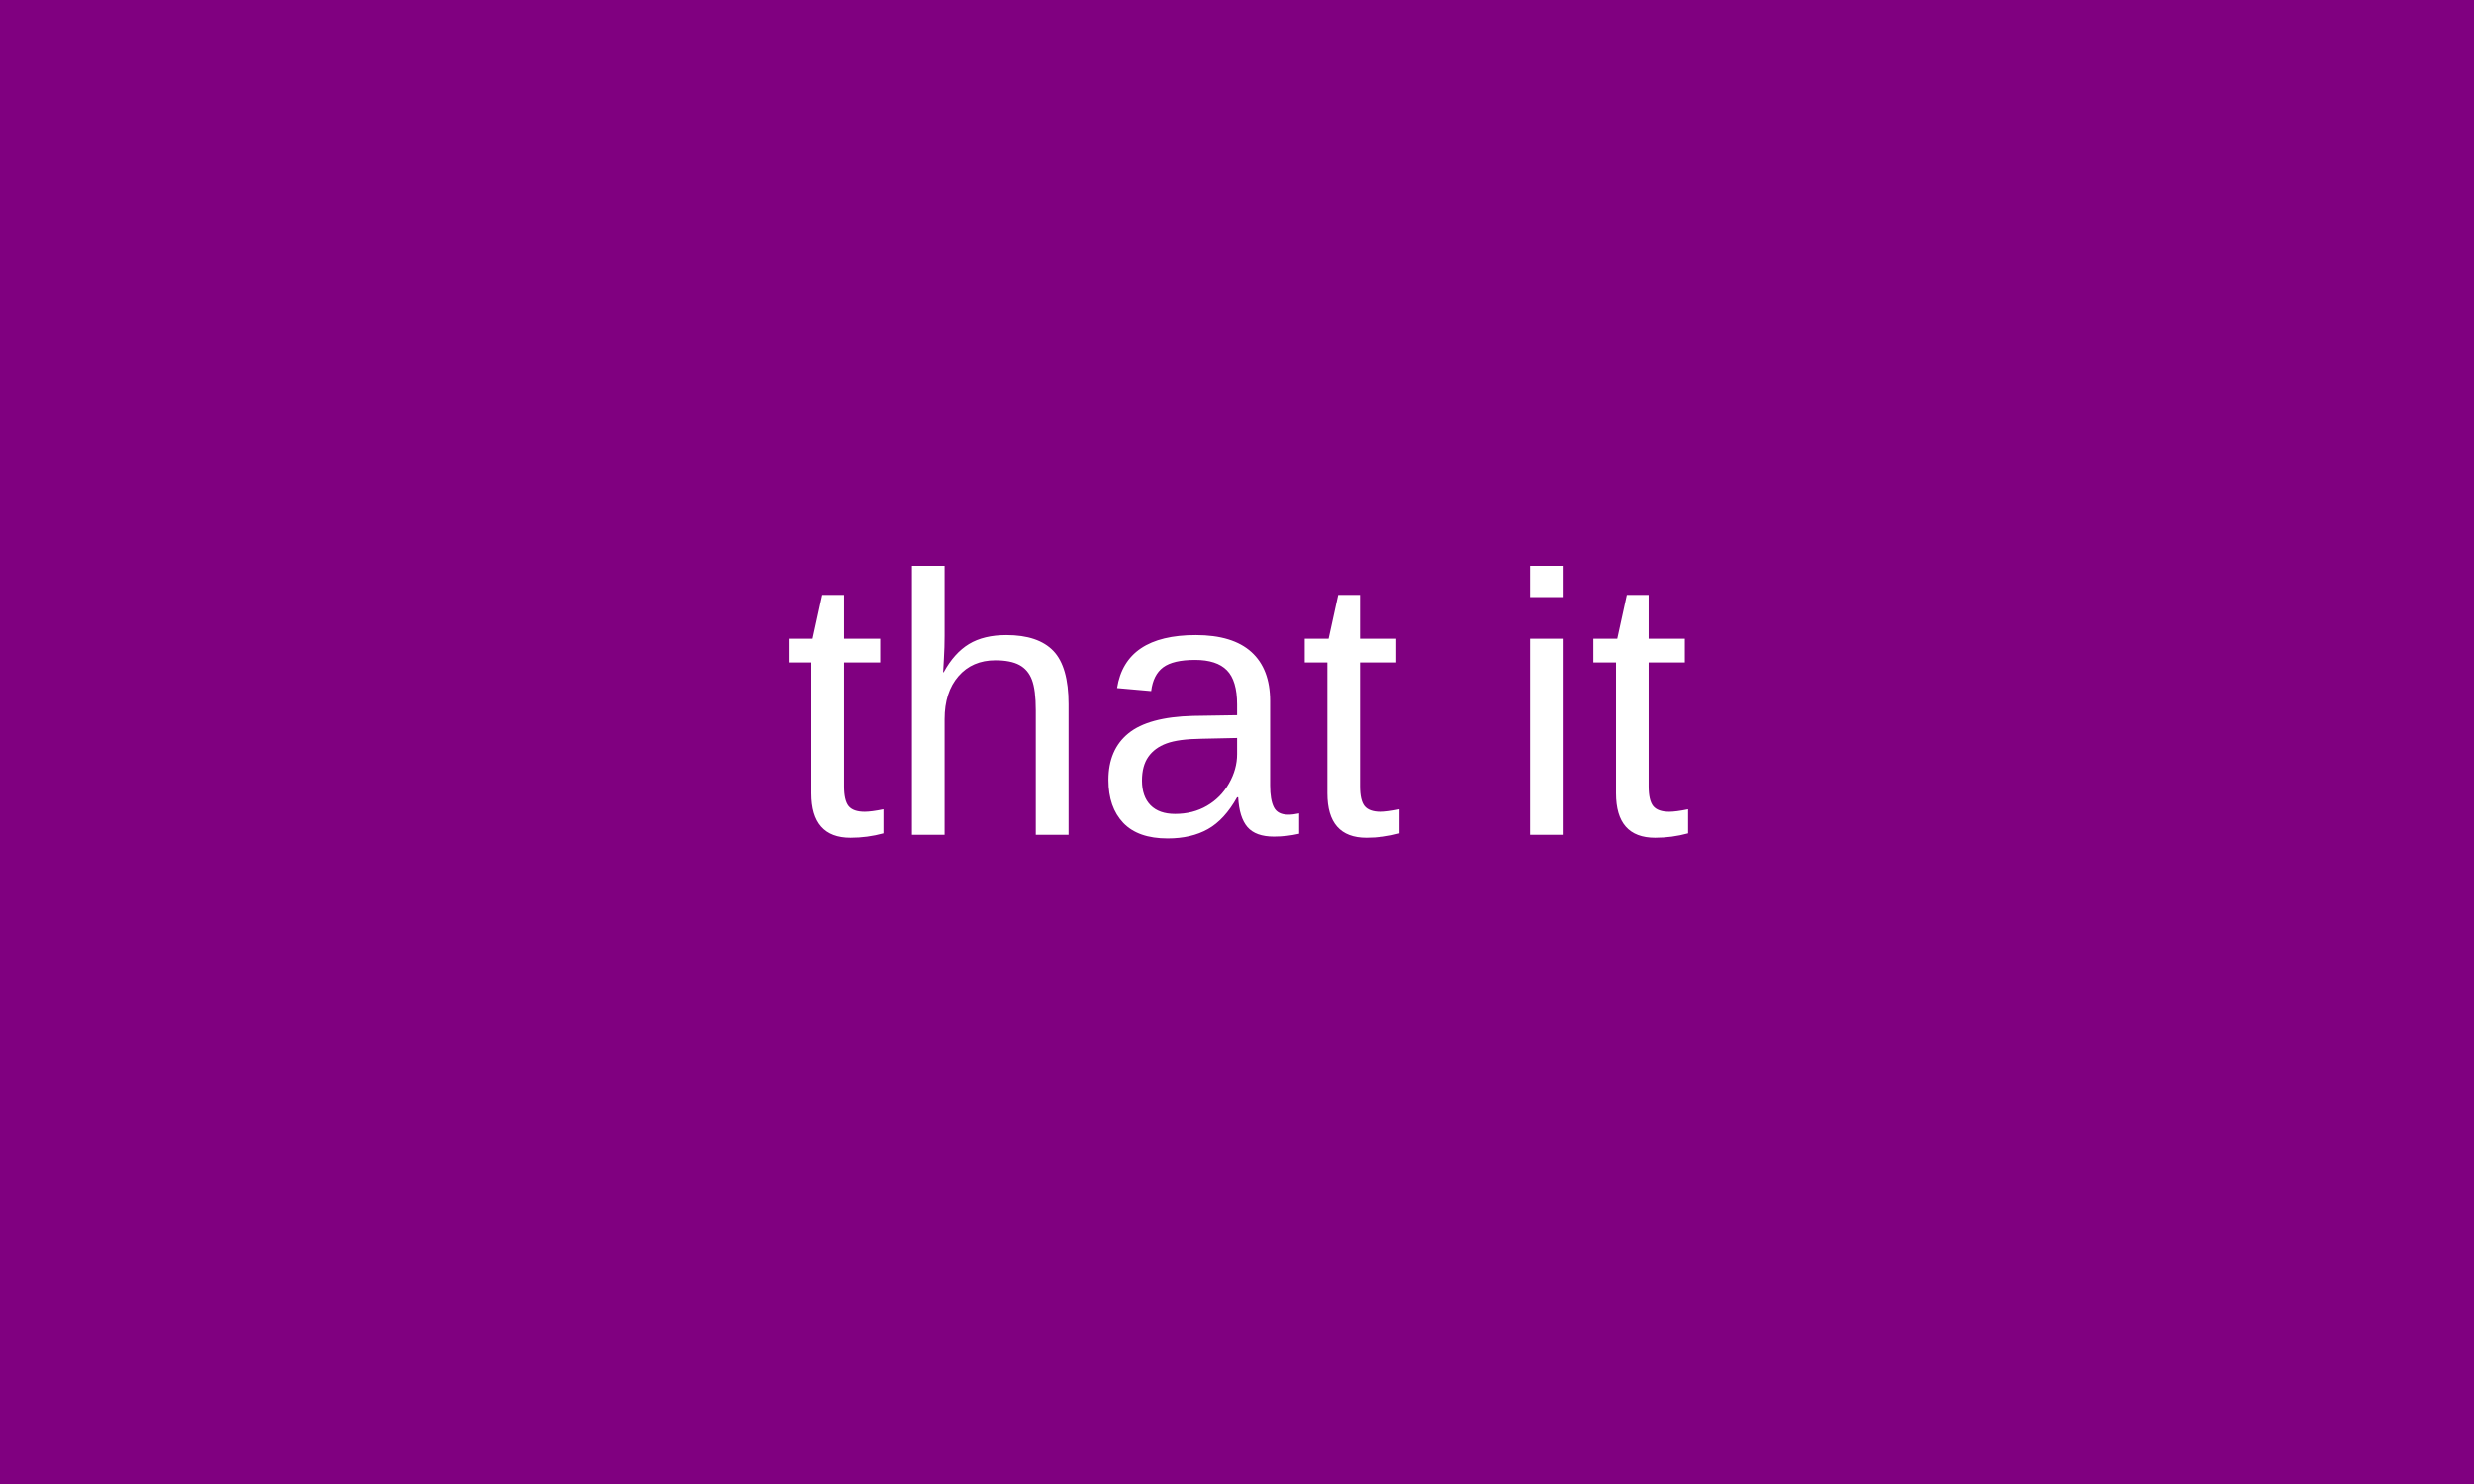
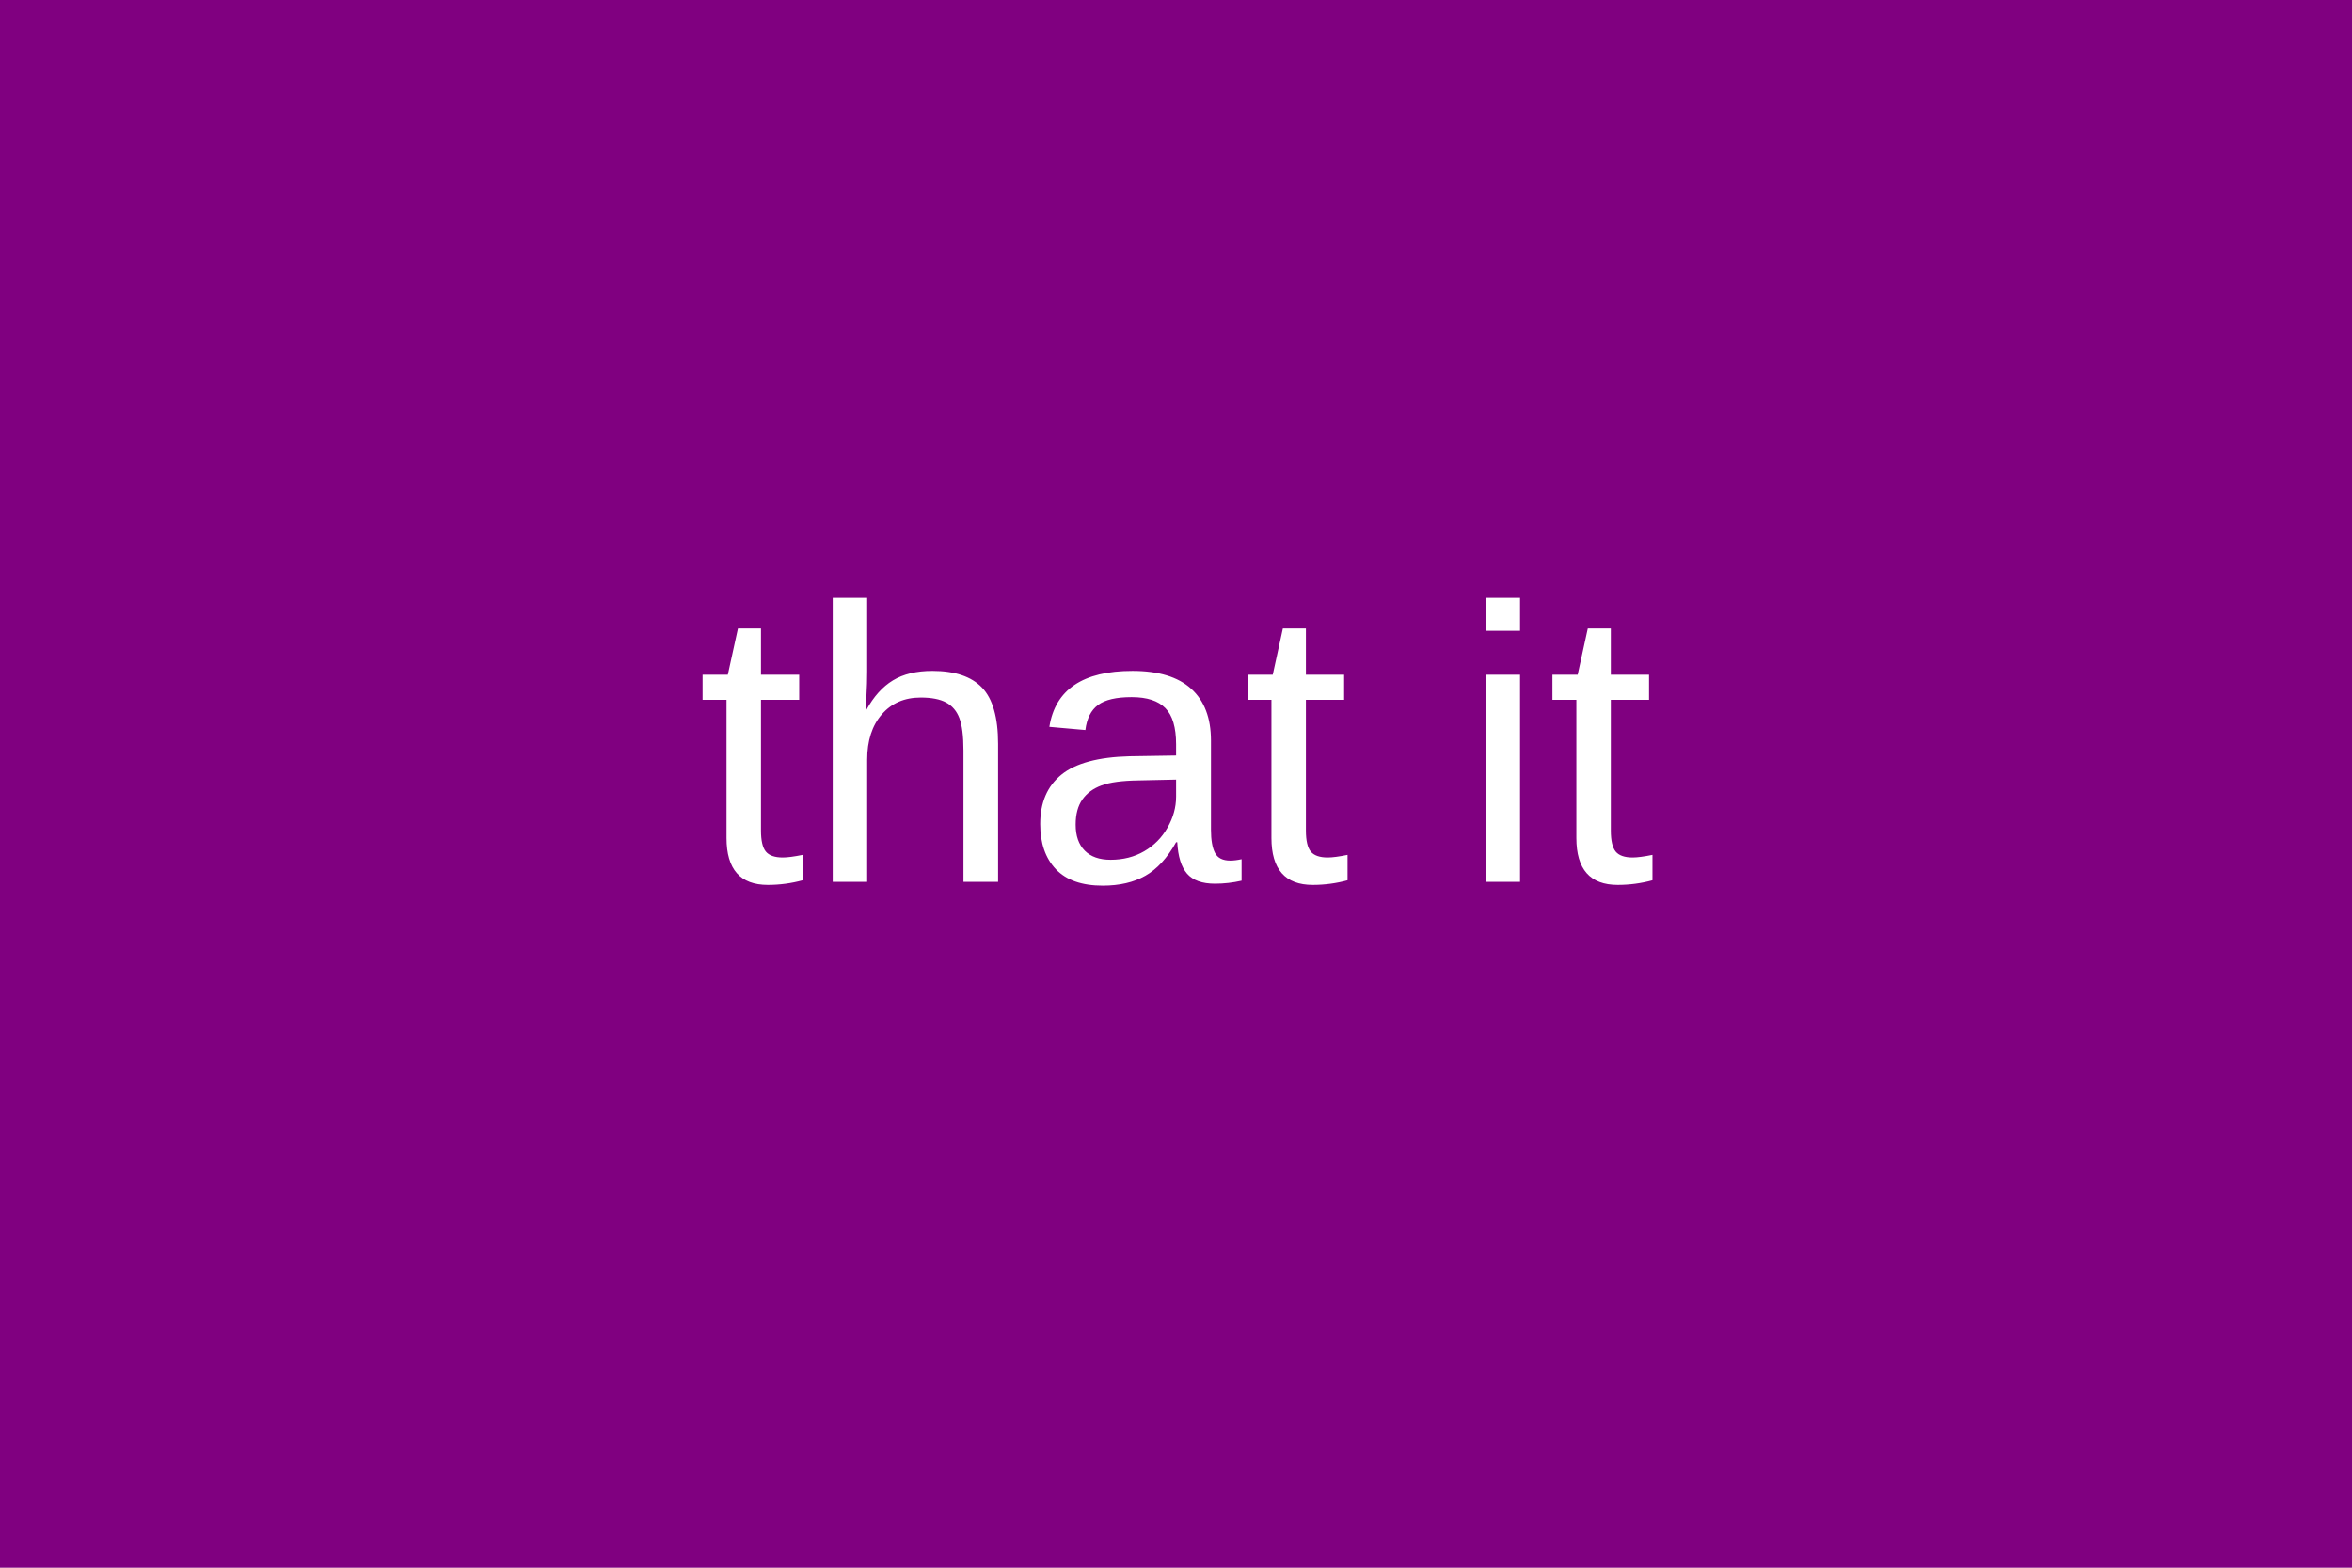
- <svg xmlns="http://www.w3.org/2000/svg" baseProfile="tiny" height="300" version="1.2" width="500">
+ <svg xmlns="http://www.w3.org/2000/svg" baseProfile="tiny" height="300" version="1.2" width="450.0">
  <defs />
  <rect fill="purple" height="100%" width="100%" x="0" y="0" />
-   <text fill="white" font-family="Arial" font-size="75" text-anchor="middle" x="250.0" y="168.75">that it
+   <text fill="white" font-family="Arial" font-size="75" text-anchor="middle" x="225.0" y="168.75">that it
</text>
</svg>
